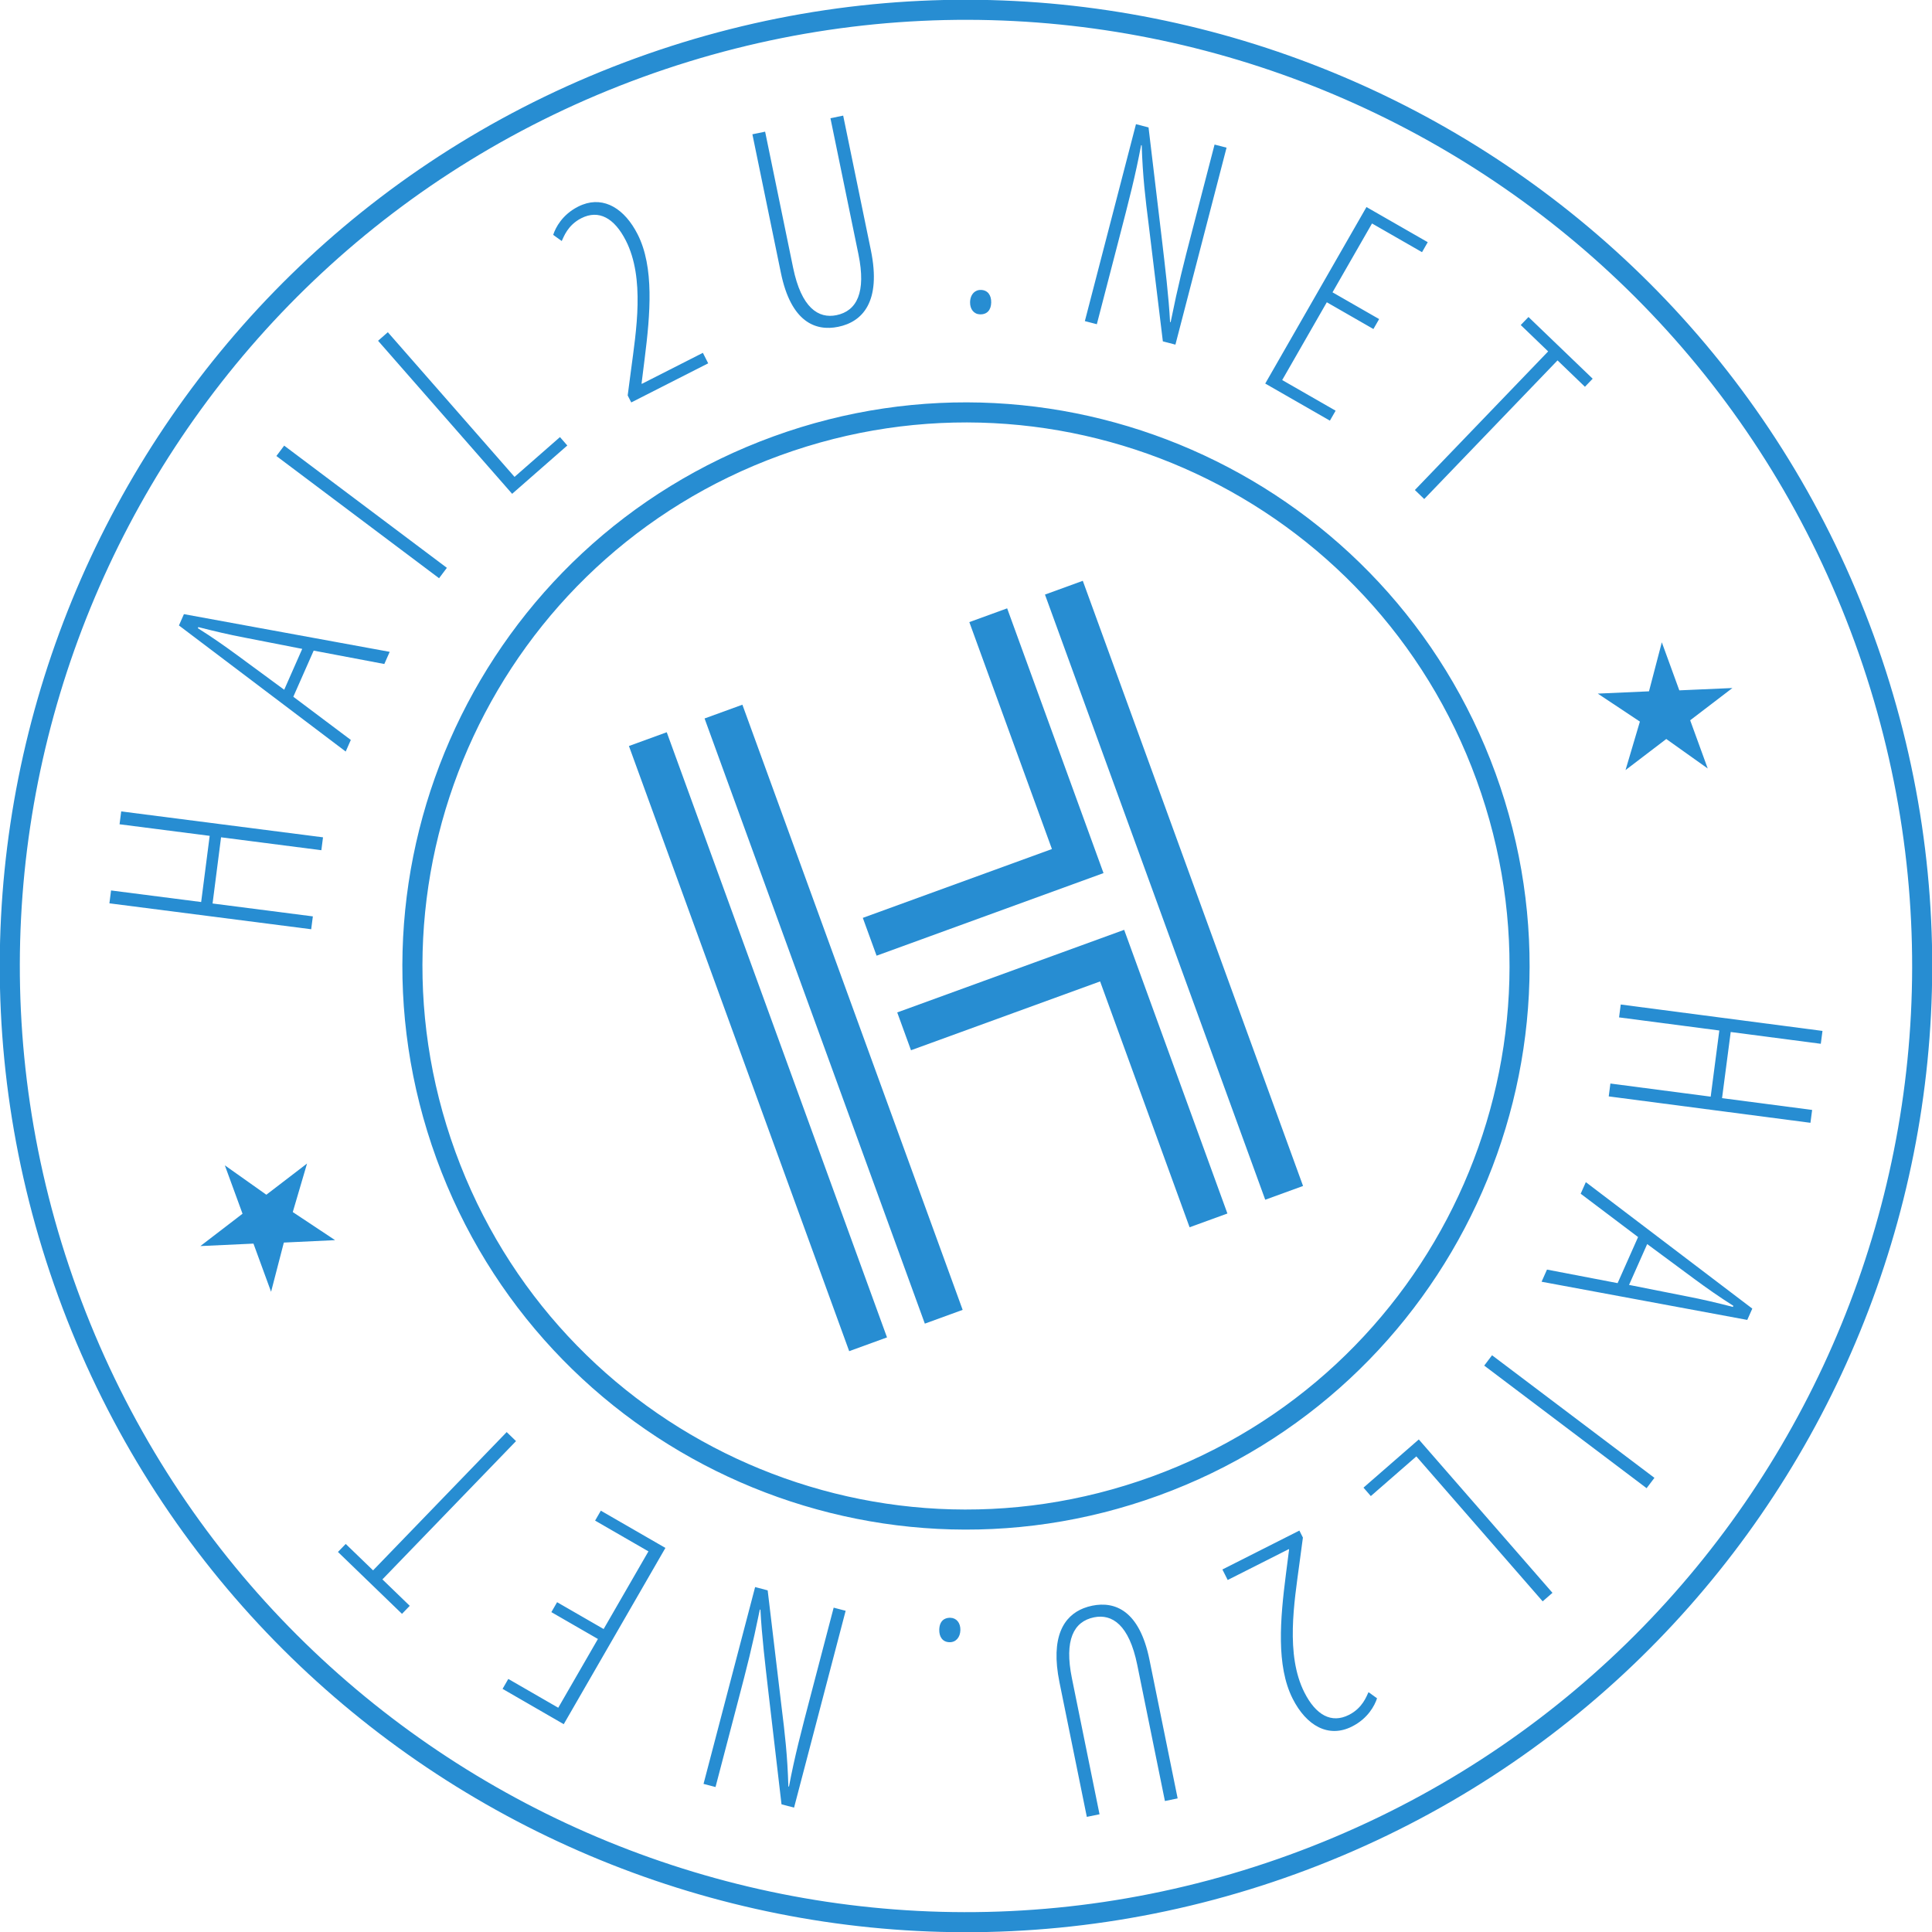
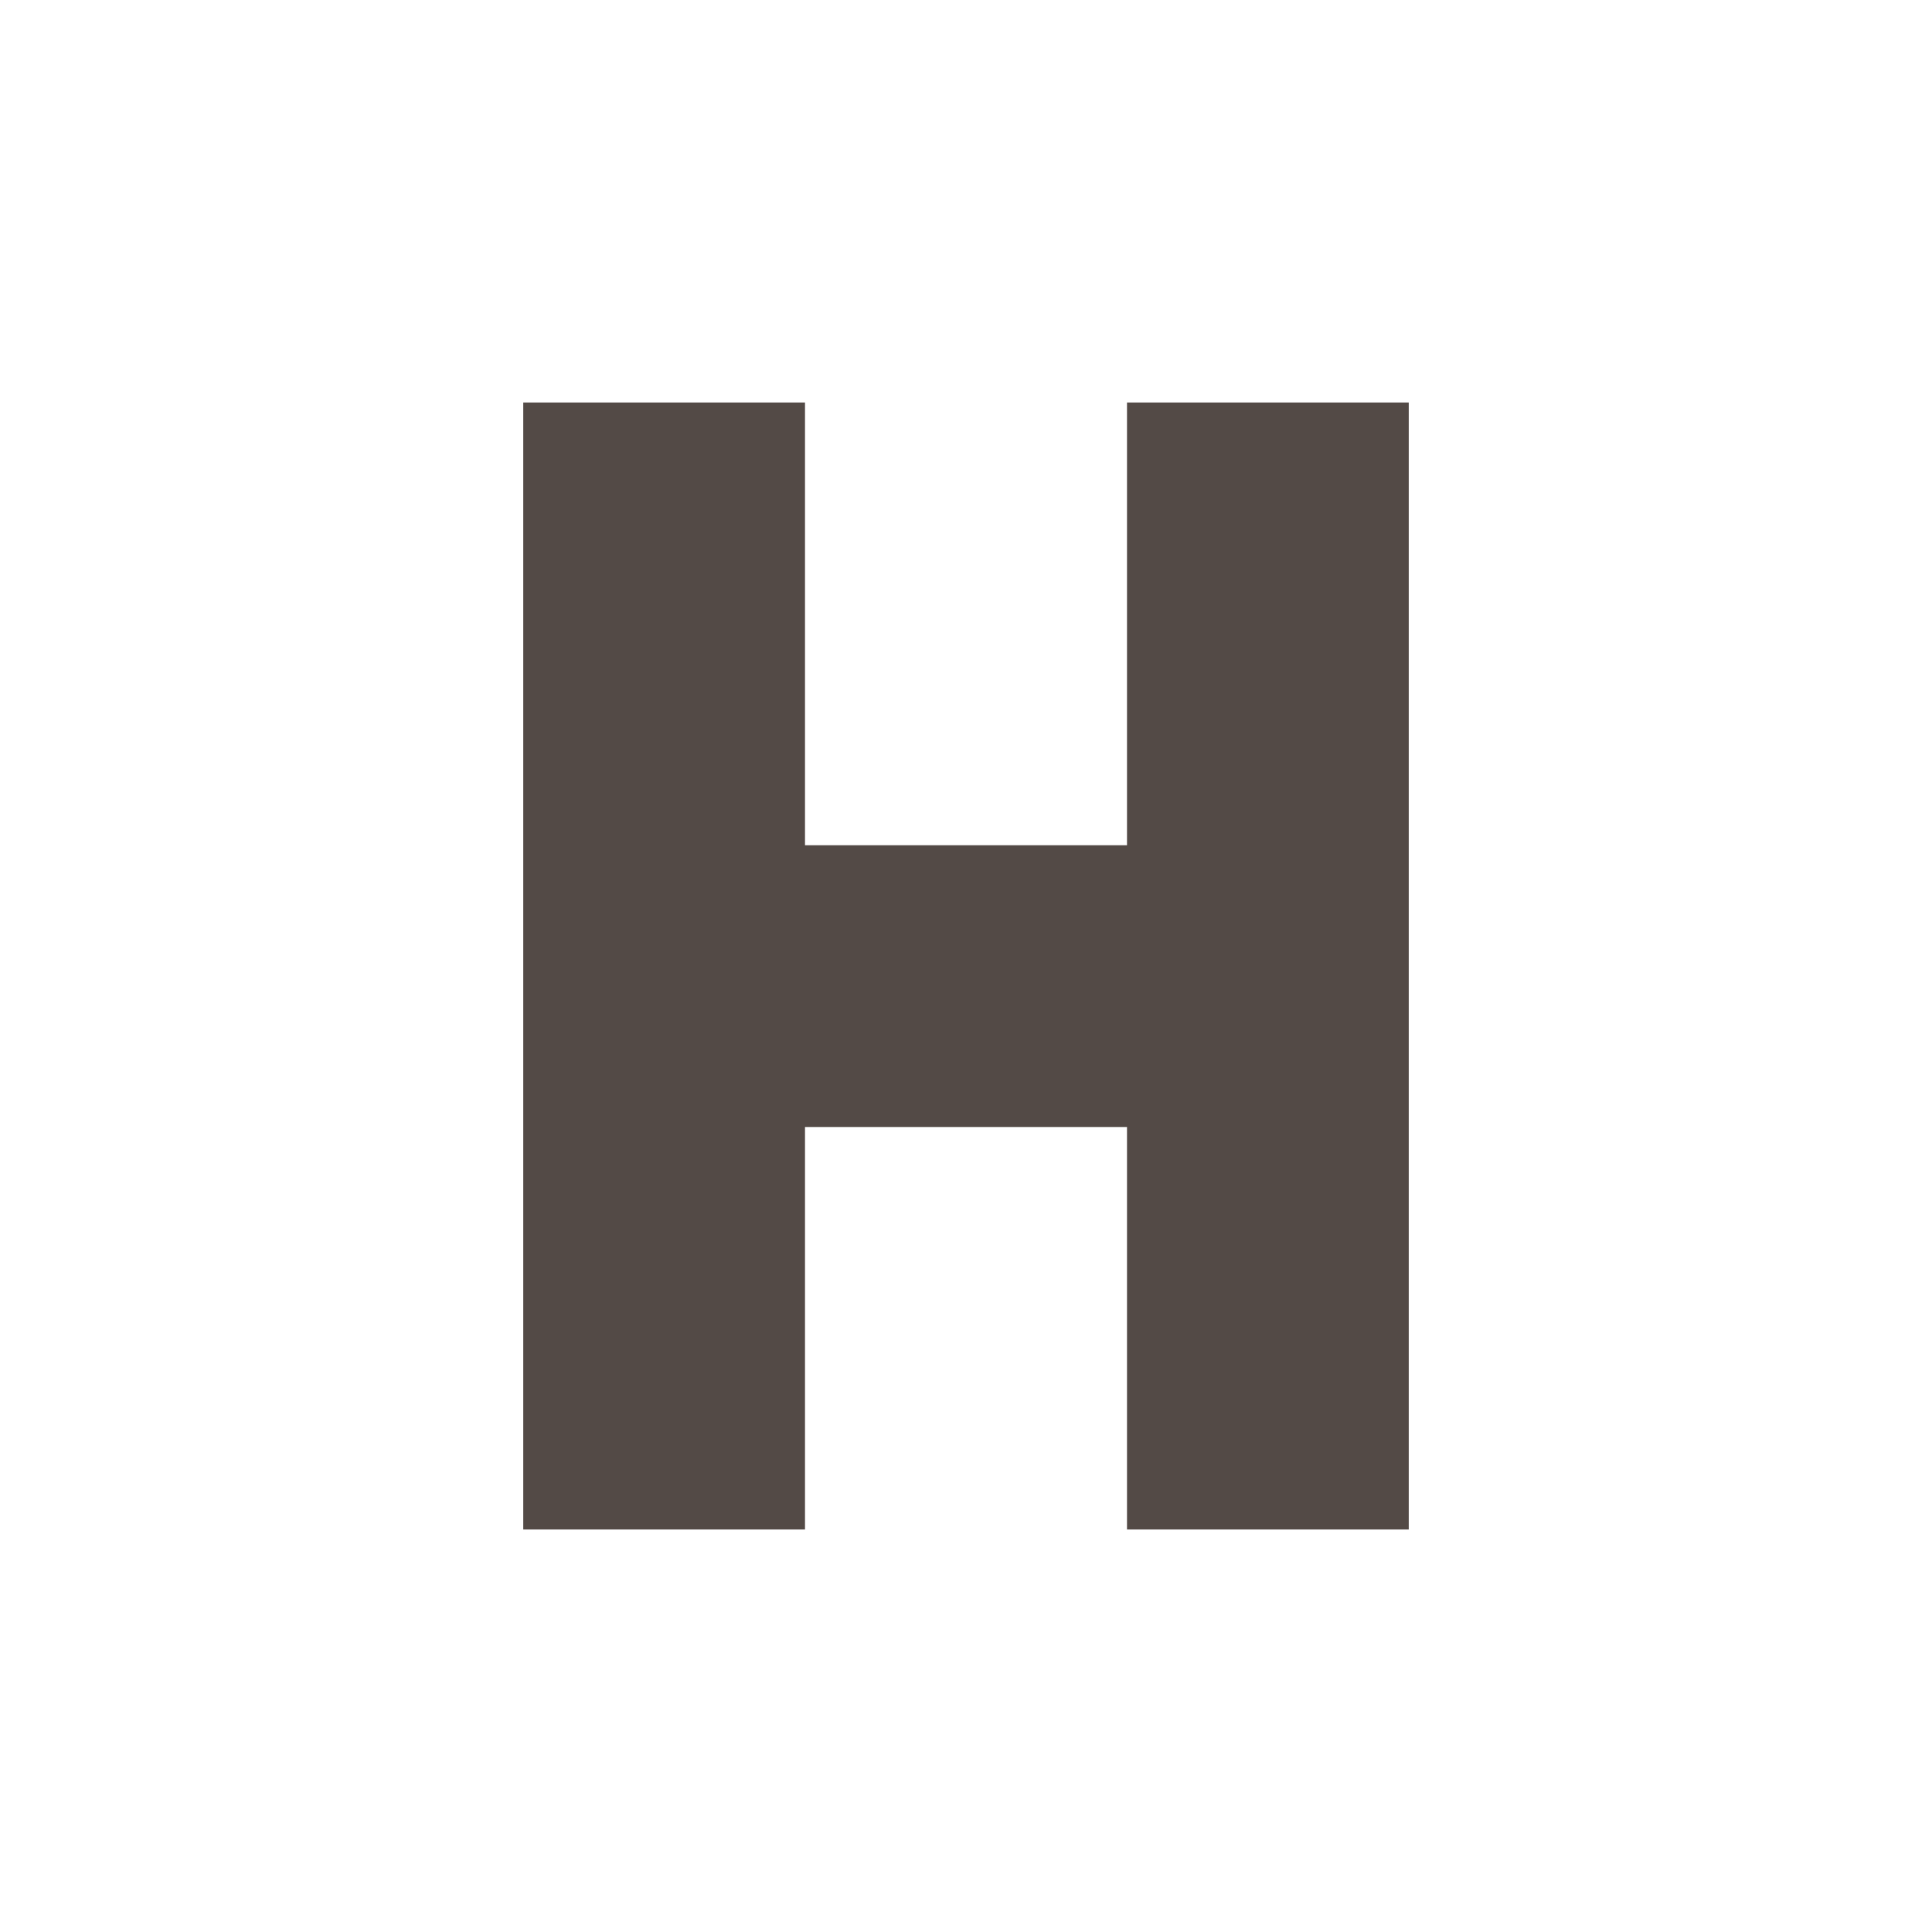
- <svg xmlns="http://www.w3.org/2000/svg" width="768" height="768" version="1.1" viewBox="0 0 768 768">
-   <g style="fill:#278dd2" transform="matrix(0.93969,-0.34202,0.34202,0.93969,-108.18,154.49)">
-     <path d="m 288,256 0,256 16,0 0,-256 z m 32,0 0,256 16,0 0,-256 z m 112,0 0,96 -80,0 0,16 96,0 0,-112 z m 32,0 0,256 16,0 0,-256 z m -112,136 0,16 80,0 0,104 16,0 0,-120 z" />
-     <path d="m 417.29,44.283 -8.2,55.682 c -2.9,19.705 4.95,26.565 14.09,27.905 9.62,1.42 19.53,-3.31 22.61,-24.2 l 7.95,-54.02 -5.11,-0.752 -8.04,54.612 c -2.25,15.31 -8.3,20.97 -16.49,19.77 -7.24,-1.07 -12.12,-7.49 -9.74,-23.634 l 8.04,-54.611 -5.11,-0.752 z m -73.04,3.196 c -0.62,0.01 -1.25,0.05 -1.9,0.132 -7.03,0.856 -11.27,4.757 -13.15,7.162 l 2.36,3.461 c 1.3,-1.246 4.33,-5.121 10.4,-5.861 7.75,-0.943 12.39,4.416 13.61,14.422 2.03,16.677 -8.42,35.115 -15.67,49.055 l -4.7,9.03 0.38,3.1 34.06,-4.15 -0,0 -0.56,-4.64 -27.04,3.29 0,-0.24 4.49,-8.77 c 8.21,-15.985 16.06,-32.9 14.29,-47.433 -1.37,-11.279 -7.26,-18.713 -16.54,-18.558 z m -90.05,21.175 -4.81,1.867 29.27,75.399 27.18,-10.55 -1.6,-4.14 -22.38,8.69 -27.66,-71.266 z m 307.75,24 -45.87,66.616 4.05,2.79 19.33,-28.07 c 10.14,-14.73 15.17,-22.04 21.56,-32.8 l 0.2,0.14 c -3.87,11.76 -5.94,20.68 -8.08,30.14 l -10.68,45.97 4.25,2.93 45.88,-66.62 -4.06,-2.79 -20.28,29.45 c -7.62,11.07 -12.25,17.79 -20.27,30.92 l -0.2,-0.13 c 3.02,-9.88 5.65,-21.32 8.18,-31.97 l 10.24,-43.65 -4.25,-2.926 z m -361.89,4.272 -4.32,2.816 44.15,67.768 4.33,-2.82 -44.16,-67.764 z m 279.7,36.284 c -1.69,0.1 -3.18,1.33 -3.97,3.34 -1.05,2.68 -0.18,5.08 2.06,5.95 2.68,1.05 4.72,-0.21 5.77,-2.9 1.04,-2.68 0.44,-5.1 -2.13,-6.11 -0.59,-0.23 -1.17,-0.32 -1.73,-0.28 z m -340.06,13.03 -3.4,3.55 45.15,69.77 3.49,-3.64 -15.61,-23.95 13.88,-14.46 24.57,14.6 3.66,-3.81 -71.74,-42.06 z m 3.62,6.8 c 5.43,3.71 10.33,6.92 15.83,10.2 L 179.17,175.3 166.88,188.12 154,168.78 c -3.41,-5.11 -6.91,-10.13 -11.01,-15.39 l 0.33,-0.35 z m 493.46,1.91 -61.81,52.17 19.11,22.65 3.49,-2.94 -15.79,-18.71 27.24,-22.99 13.77,16.33 3.49,-2.94 -13.78,-16.33 24.12,-20.35 14.78,17.52 3.49,-2.95 -18.11,-21.46 z m -547.327,56.45 -2.367,4.58 32.094,16.58 -12.18,23.56 -32.086,-16.57 -2.367,4.58 71.853,37.12 2.37,-4.58 -35.71,-18.45 12.17,-23.57 35.71,18.46 2.37,-4.59 -71.857,-37.12 z m 592.897,6.65 -3.98,1.95 6.65,13.58 -68.63,33.65 2.27,4.64 68.64,-33.66 6.65,13.58 3.99,-1.96 -15.59,-31.78 z m 5.58,139.54 0,0.1 0,-0.1 -0,0 z m 0,0.1 -11.46,16.57 -19.44,-6.11 11.93,16.18 -11.96,16.16 19.45,-6.07 11.47,16.65 0,-20.39 20.16,-6.31 -20.15,-6.35 0,-20.33 z m -607.885,0.1 0.03,20.39 -20.146,6.35 20.166,6.3 0.03,20.39 11.459,-16.65 19.468,6.06 L 99.068,384.39 111,368.2 91.553,374.32 80.045,357.7 Z m 543.295,129.62 -2.38,4.58 35.67,18.53 -12.22,23.54 -35.68,-18.54 -2.37,4.58 71.76,37.29 2.38,-4.58 -32.05,-16.65 12.23,-23.53 32.05,16.65 2.38,-4.58 -71.77,-37.29 z m -474.28,8.25 -68.712,33.49 -6.623,-13.59 -3.993,1.94 15.508,31.82 3.992,-1.94 -6.625,-13.59 68.713,-33.49 -2.26,-4.64 z m 24.48,42.16 -3.49,2.93 15.74,18.74 -27.29,22.92 -13.74,-16.35 -3.49,2.93 13.74,16.36 -24.17,20.29 -14.74,-17.55 -3.49,2.93 18.05,21.51 61.94,-52.02 -19.06,-22.69 z m 412.61,11.2 -3.5,3.62 15.55,23.99 -13.91,14.43 -24.54,-14.66 -3.67,3.8 71.64,42.23 3.42,-3.54 -44.99,-69.87 z m 14.5,31.47 12.82,19.37 c 3.41,5.12 6.89,10.14 10.98,15.42 l -0.33,0.34 c -5.42,-3.72 -10.31,-6.94 -15.81,-10.23 l -19.99,-12.11 12.33,-12.79 z m -379.86,6.84 -46.03,66.51 4.05,2.8 20.35,-29.41 c 7.65,-11.05 12.29,-17.76 20.34,-30.87 l 0.2,0.14 c -3.04,9.87 -5.7,21.3 -8.25,31.95 l -10.34,43.62 4.24,2.94 46.03,-66.51 -4.05,-2.8 -19.39,28.03 c -10.18,14.7 -15.23,22 -21.64,32.74 l -0.2,-0.14 c 3.9,-11.75 5.98,-20.66 8.15,-30.11 l 10.78,-45.95 -4.24,-2.94 z m 306.79,13.6 -4.33,2.8 43.99,67.87 4.33,-2.8 -43.99,-67.87 z m -38.81,21.49 -27.21,10.48 1.59,4.15 22.4,-8.63 27.48,71.32 4.82,-1.85 -29.08,-75.47 z m -201.08,2.57 c -1.76,0 -3.11,1.25 -3.9,3.26 -1.05,2.68 -0.46,5.1 2.11,6.11 2.35,0.92 4.66,-0.36 5.71,-3.04 1.05,-2.68 0.19,-5.08 -2.04,-5.96 -0.67,-0.27 -1.3,-0.38 -1.88,-0.37 z m 52.91,14.9 c -8.39,0.22 -16.33,6.1 -19.07,24.38 l -8.08,54 5.1,0.76 8.18,-54.59 c 2.29,-15.31 8.35,-20.95 16.54,-19.73 7.24,1.09 12.1,7.52 9.68,23.66 l -8.17,54.59 5.11,0.76 8.33,-55.66 c 2.95,-19.7 -4.88,-26.57 -14.02,-27.94 -1.2,-0.18 -2.41,-0.26 -3.6,-0.23 z m 91.2,0.33 -34.07,4.07 0,0 0.55,4.65 27.05,-3.23 0,0.24 -4.52,8.75 c -8.24,15.97 -16.14,32.87 -14.4,47.4 1.44,12.04 8.03,19.71 18.4,18.47 7.03,-0.84 11.28,-4.73 13.17,-7.13 l -2.35,-3.46 c -1.3,1.24 -4.35,5.11 -10.42,5.83 -7.75,0.93 -12.38,-4.44 -13.57,-14.45 -1.99,-16.68 8.5,-35.1 15.78,-49.02 l 4.72,-9.02 -0.37,-3.1 z" />
-     <path d="M 384,160 C 260.34,160 160,260.34 160,384 160,507.66 260.34,608 384,608 507.66,608 608,507.66 608,384 608,260.34 507.66,160 384,160 Z m 0,8 c 119.34,0 216,96.66 216,216 0,119.34 -96.66,216 -216,216 -119.34,0 -216,-96.66 -216,-216 0,-119.34 96.66,-216 216,-216 z" />
-     <path d="M 384,0 C 171.97,0 0,171.97 0,384 0,596.03 171.97,768 384,768 596.03,768 768,596.03 768,384 768,171.97 596.03,0 384,0 Z m 0,8 C 591.71,8 760,176.29 760,384 760,591.71 591.71,760 384,760 176.29,760 8,591.71 8,384 8,176.29 176.29,8 384,8 Z" />
-   </g>
+ <svg xmlns="http://www.w3.org/2000/svg" version="1.1" width="768" height="768" viewBox="0 0 768 768">
+   <path d="m 560,608 0,-448 -112,0 0,176 -128,0 0,-176 -112,0 0,448 112,0 0,-160 128,0 0,160 z" style="fill:#534a46" />
</svg>
